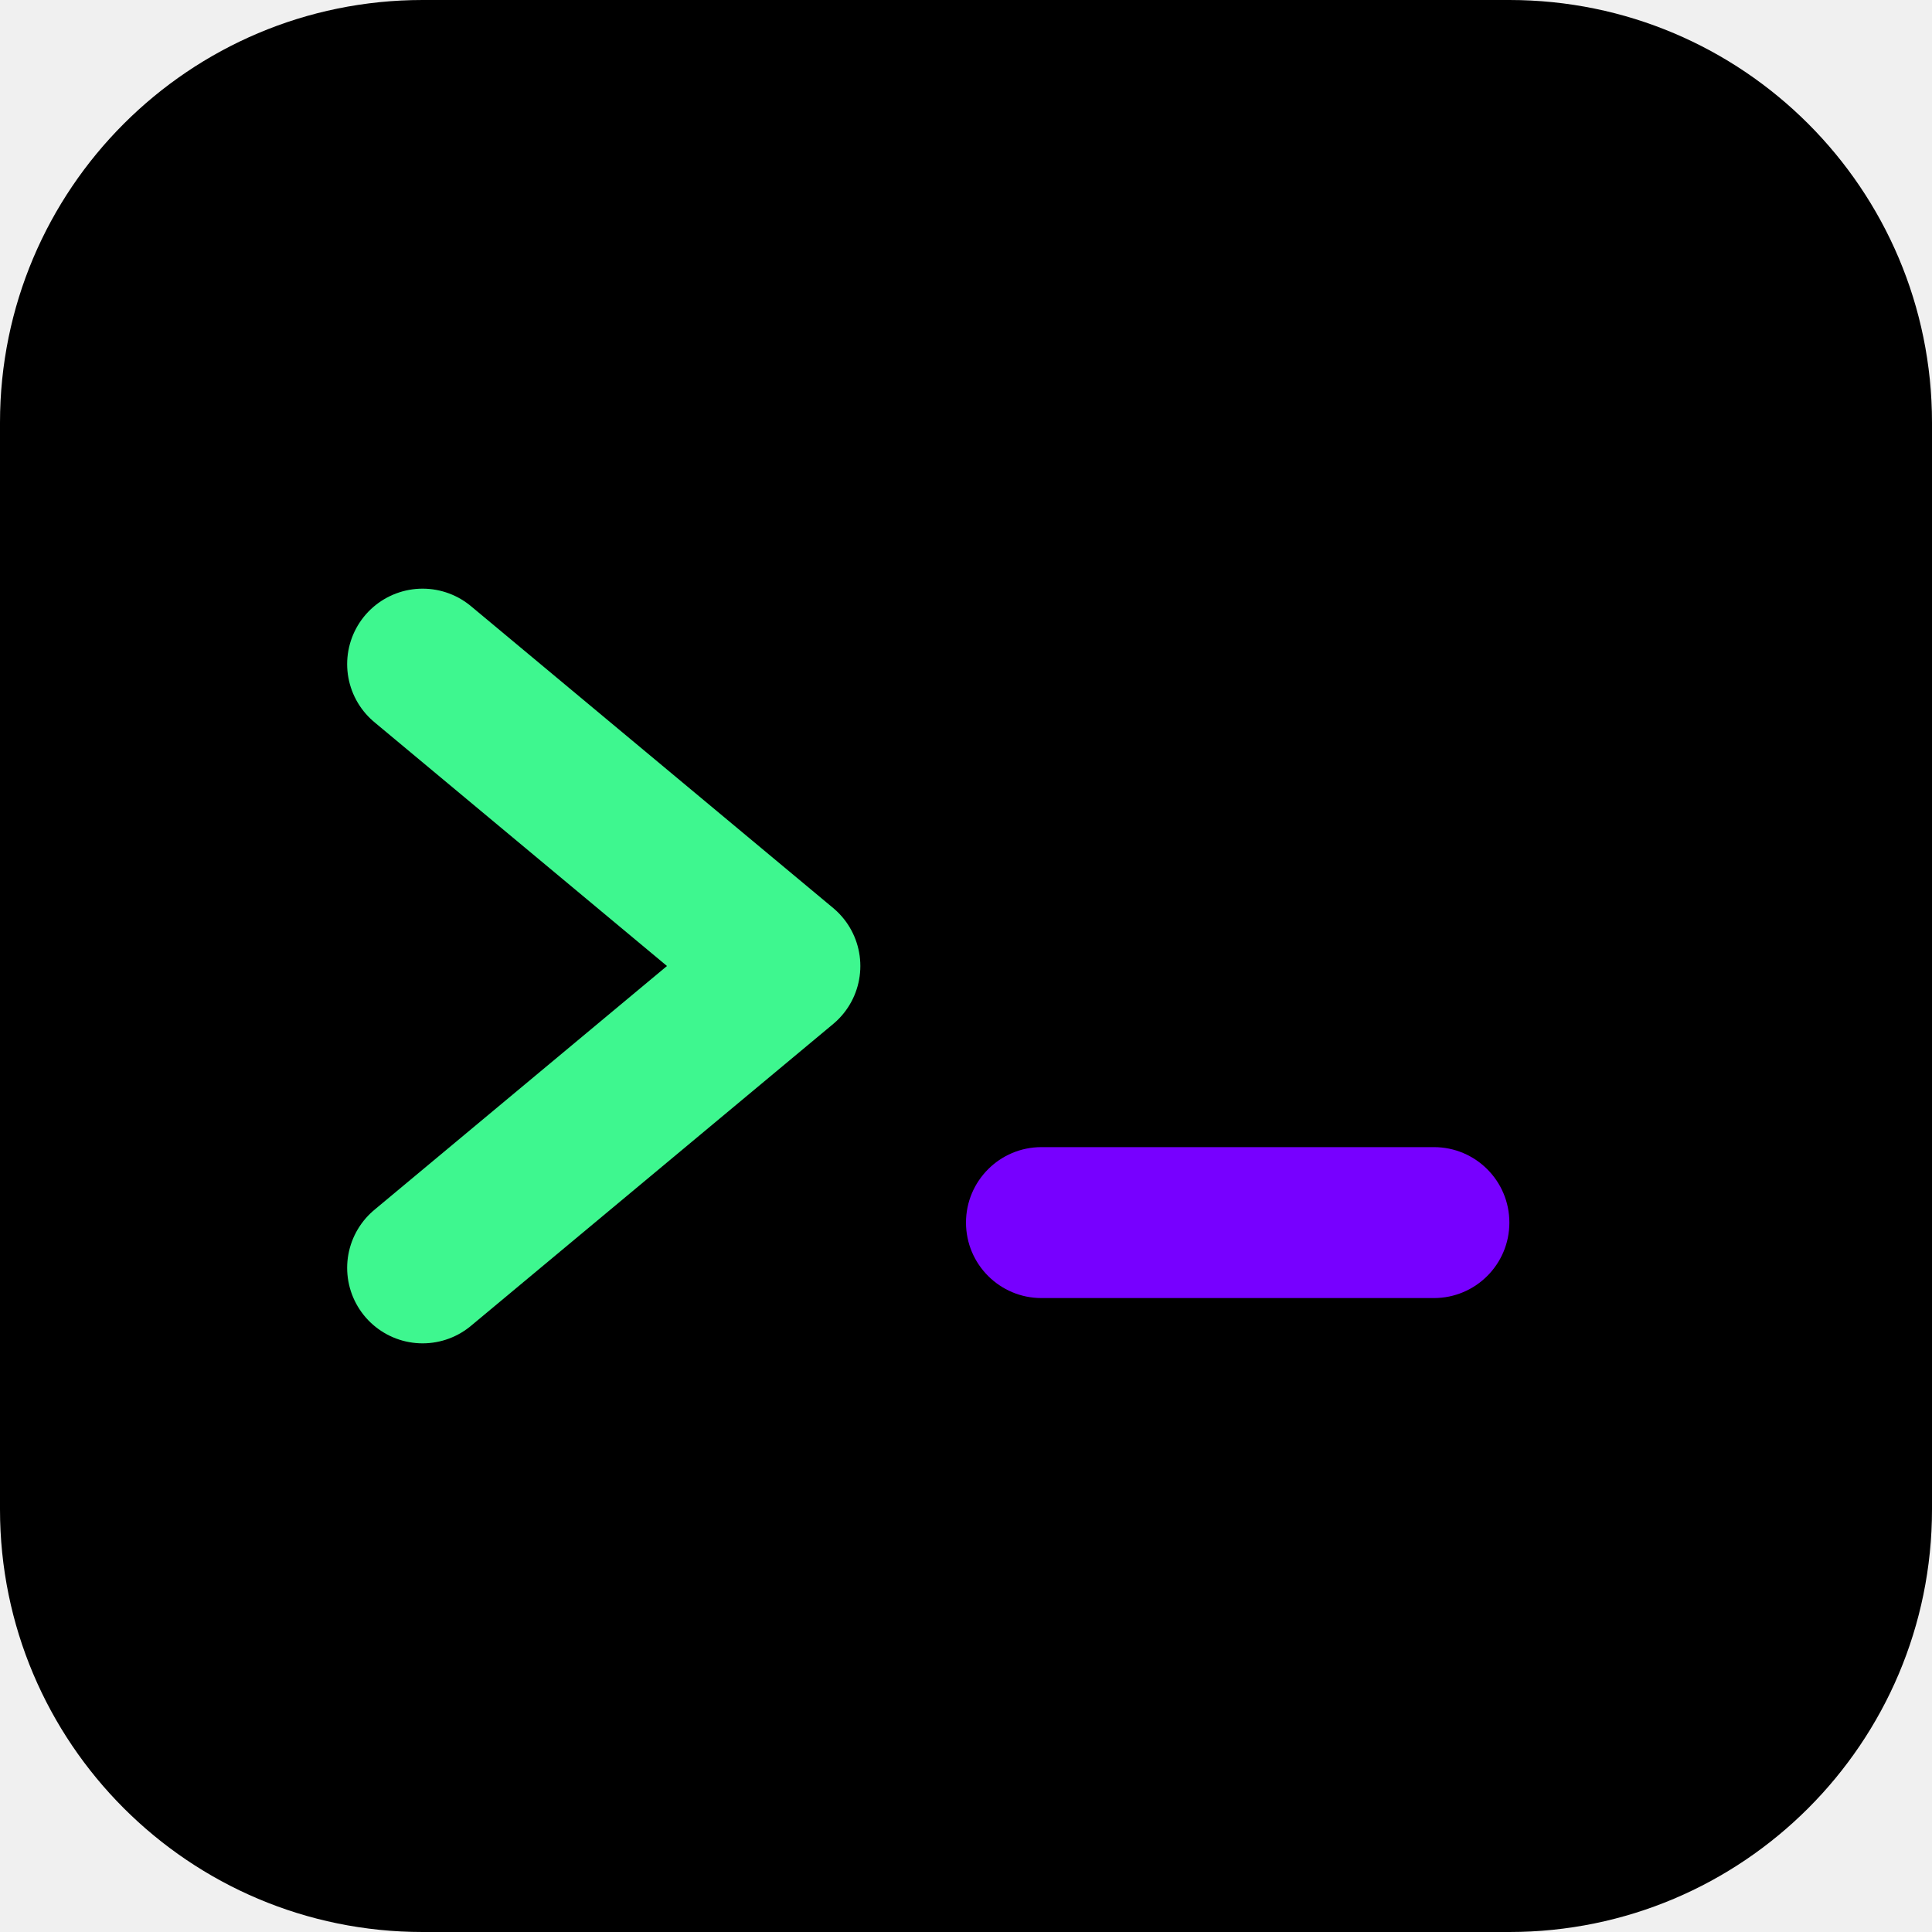
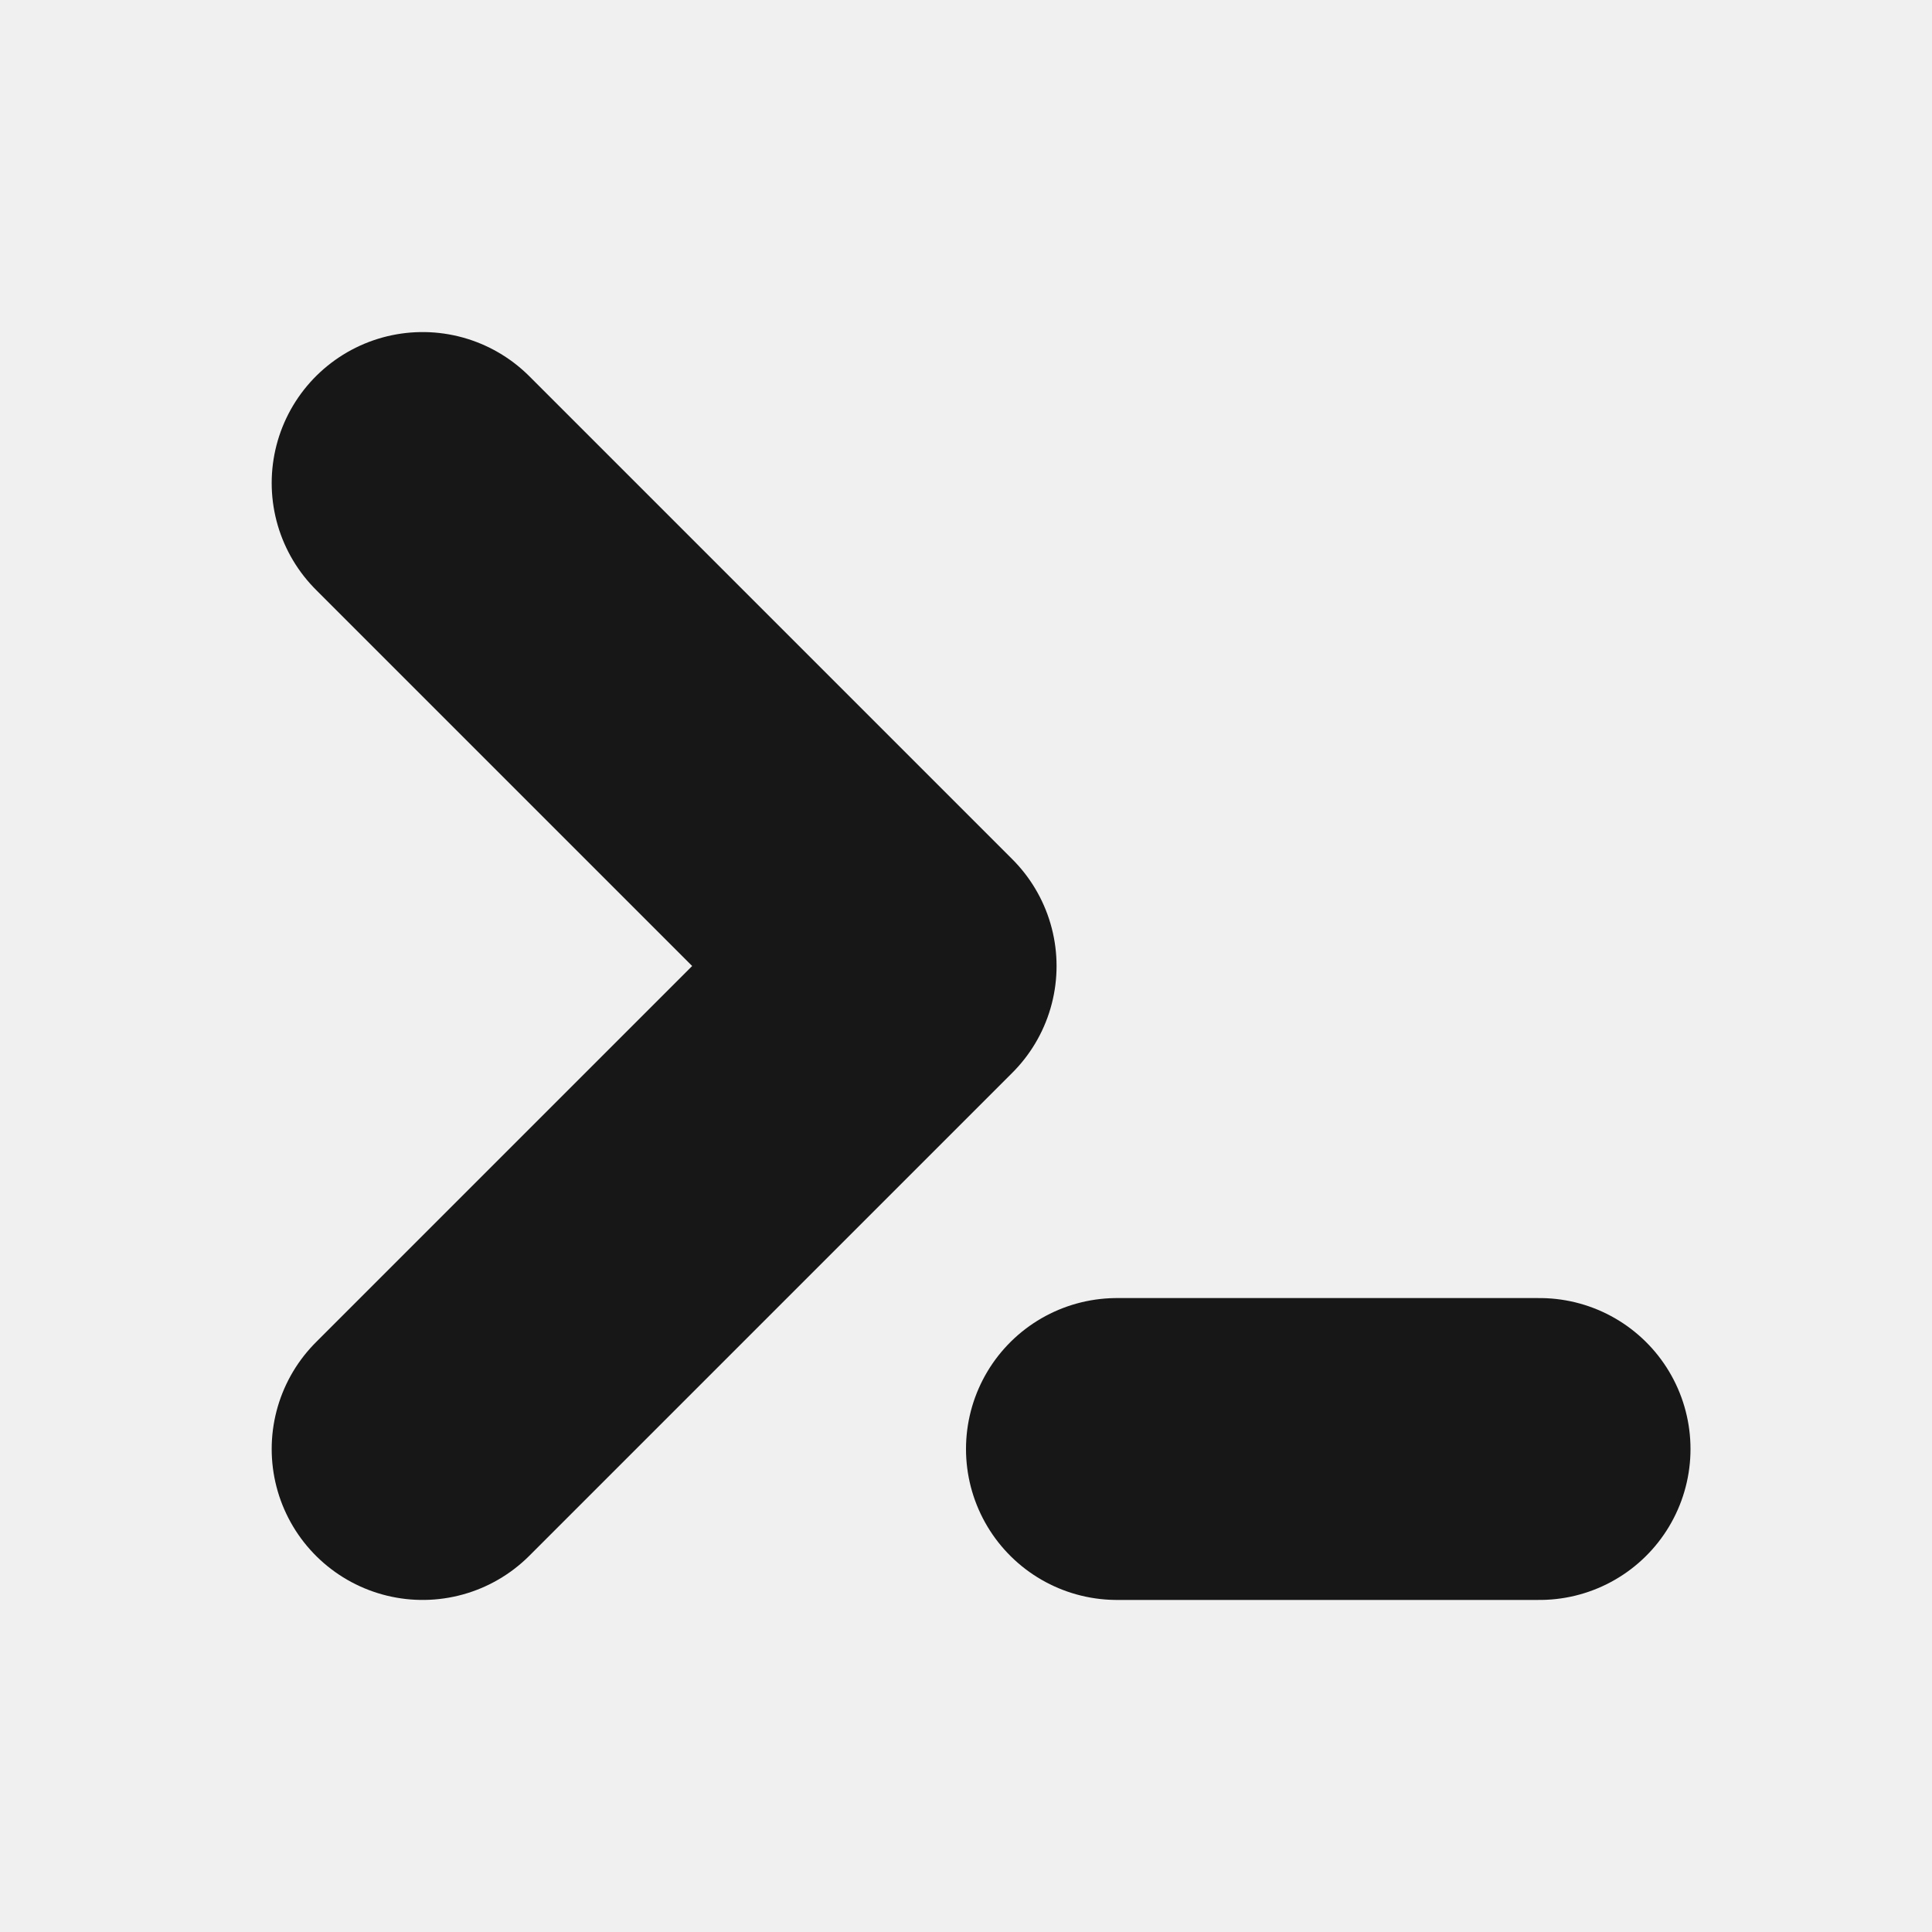
<svg xmlns="http://www.w3.org/2000/svg" viewBox="0 0 64 64">
-   <rect width="64" height="64" rx="14" fill="#000000" />
-   <path d="M14 22 L26 32 L14 42" stroke="#3ef78f" stroke-width="5" stroke-linecap="round" stroke-linejoin="round" fill="none" />
-   <rect x="32" y="38" width="18" height="5" rx="2.5" fill="#7700ff" />
+   <style>
+     path { stroke: #171717; }
+     @media (prefers-color-scheme: dark) { path { stroke: #ffffff; } }
+   </style>
+   <path d="m14 16 16 16-16 16m23 0h14" fill="none" stroke-width="10" stroke-linecap="round" stroke-linejoin="round" />
</svg>
